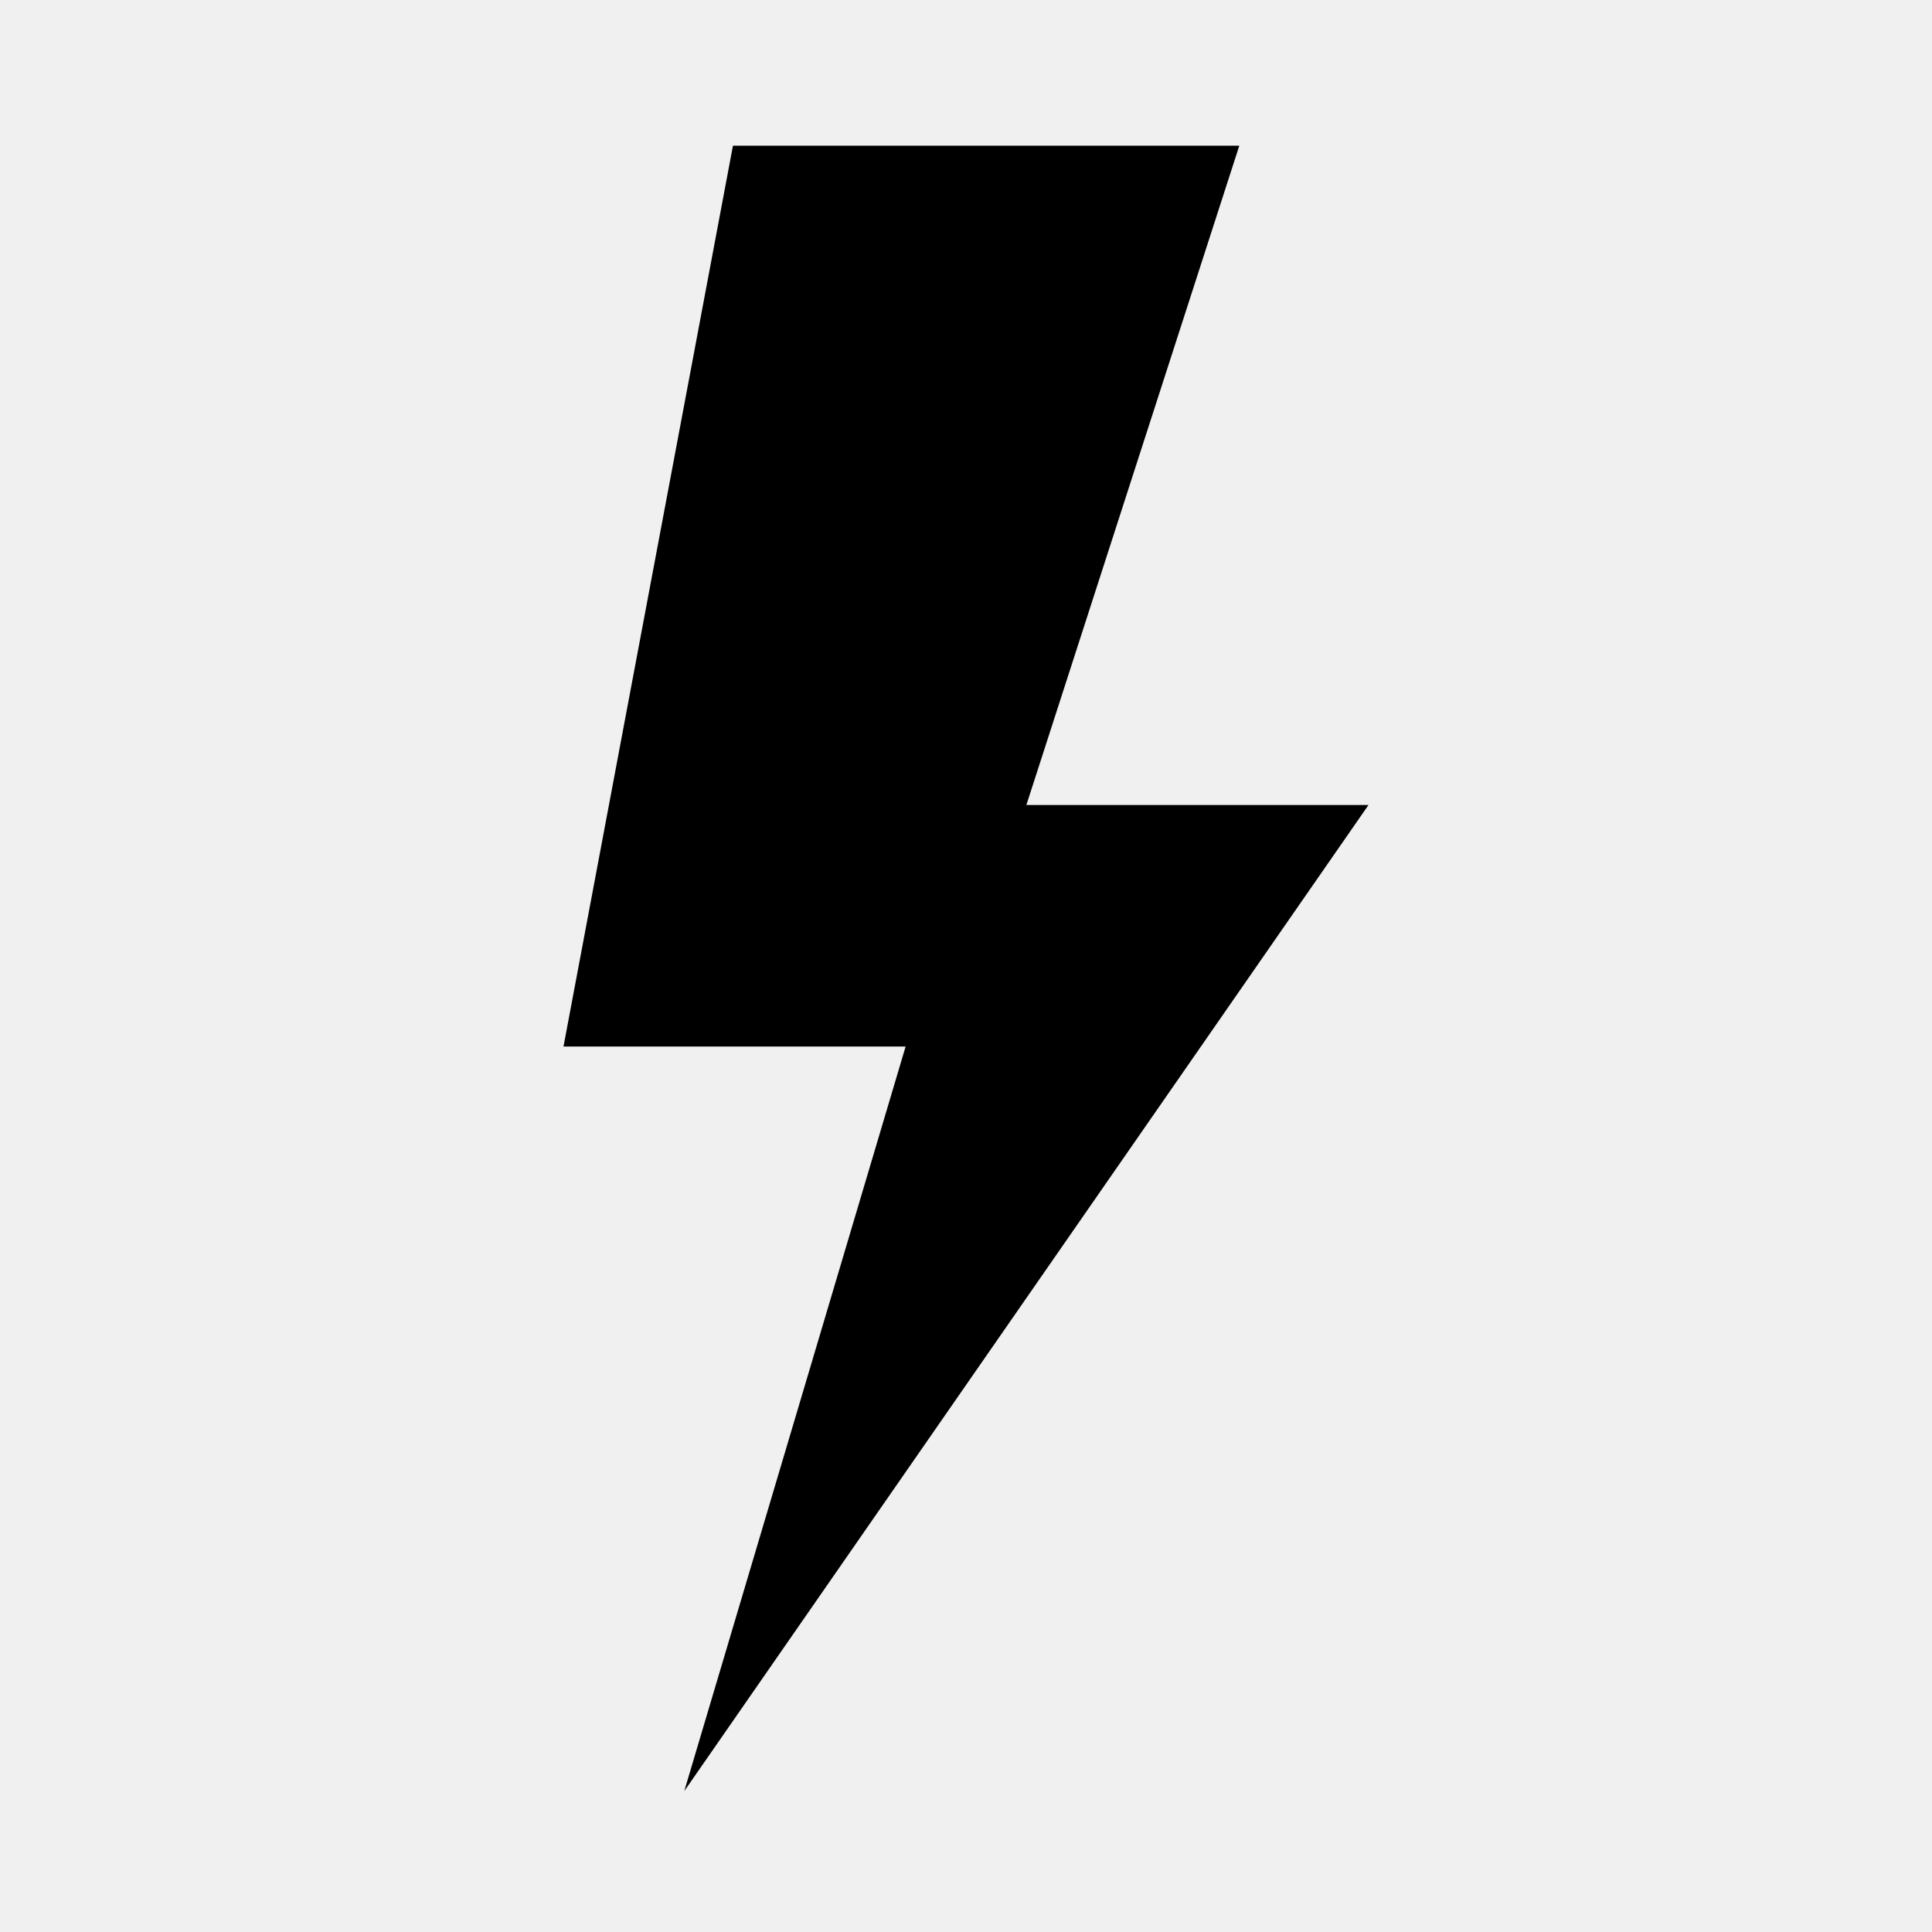
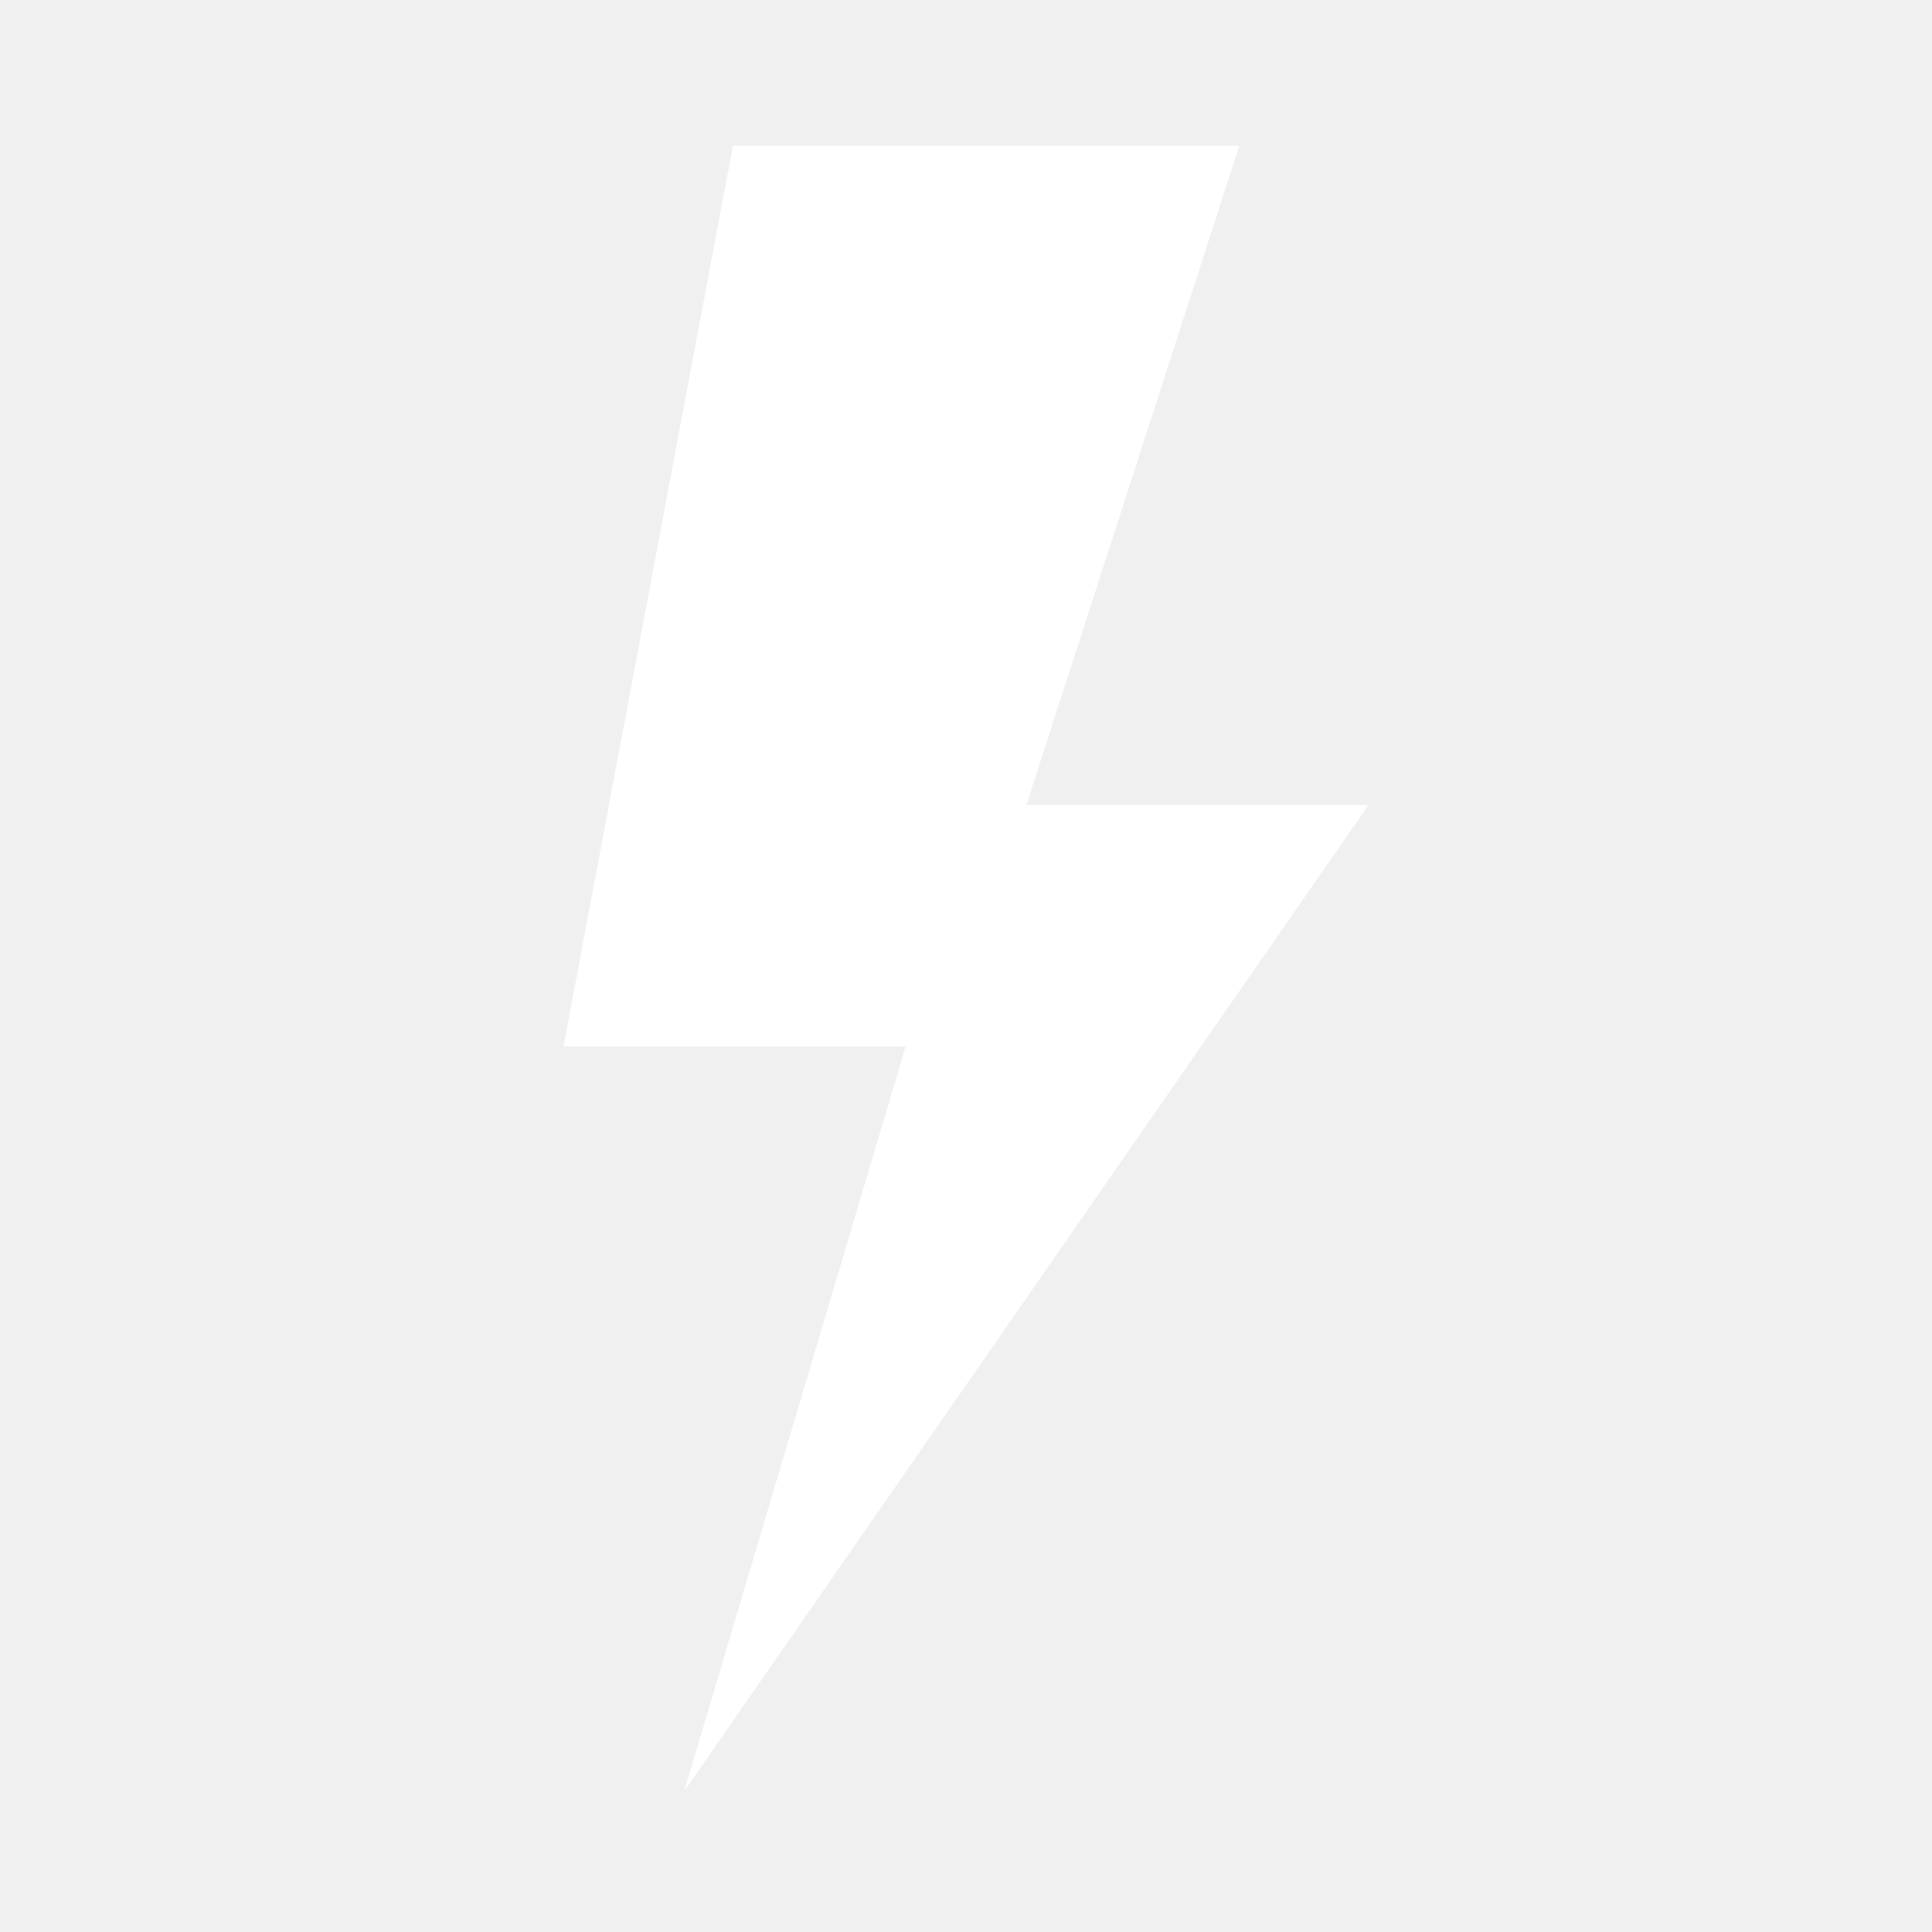
<svg xmlns="http://www.w3.org/2000/svg" width="96" height="96" xml:space="preserve" overflow="hidden">
  <g transform="translate(-164 -230)">
-     <path d="M198 319 209 282 192 282 200.42 237.24 225.58 237.24 215 270 232 270 198 319Z" />
+     <path fill="#FFFFFF" d="M198 319 209 282 192 282 200.42 237.24 225.58 237.24 215 270 232 270 198 319Z" />
  </g>
</svg>
